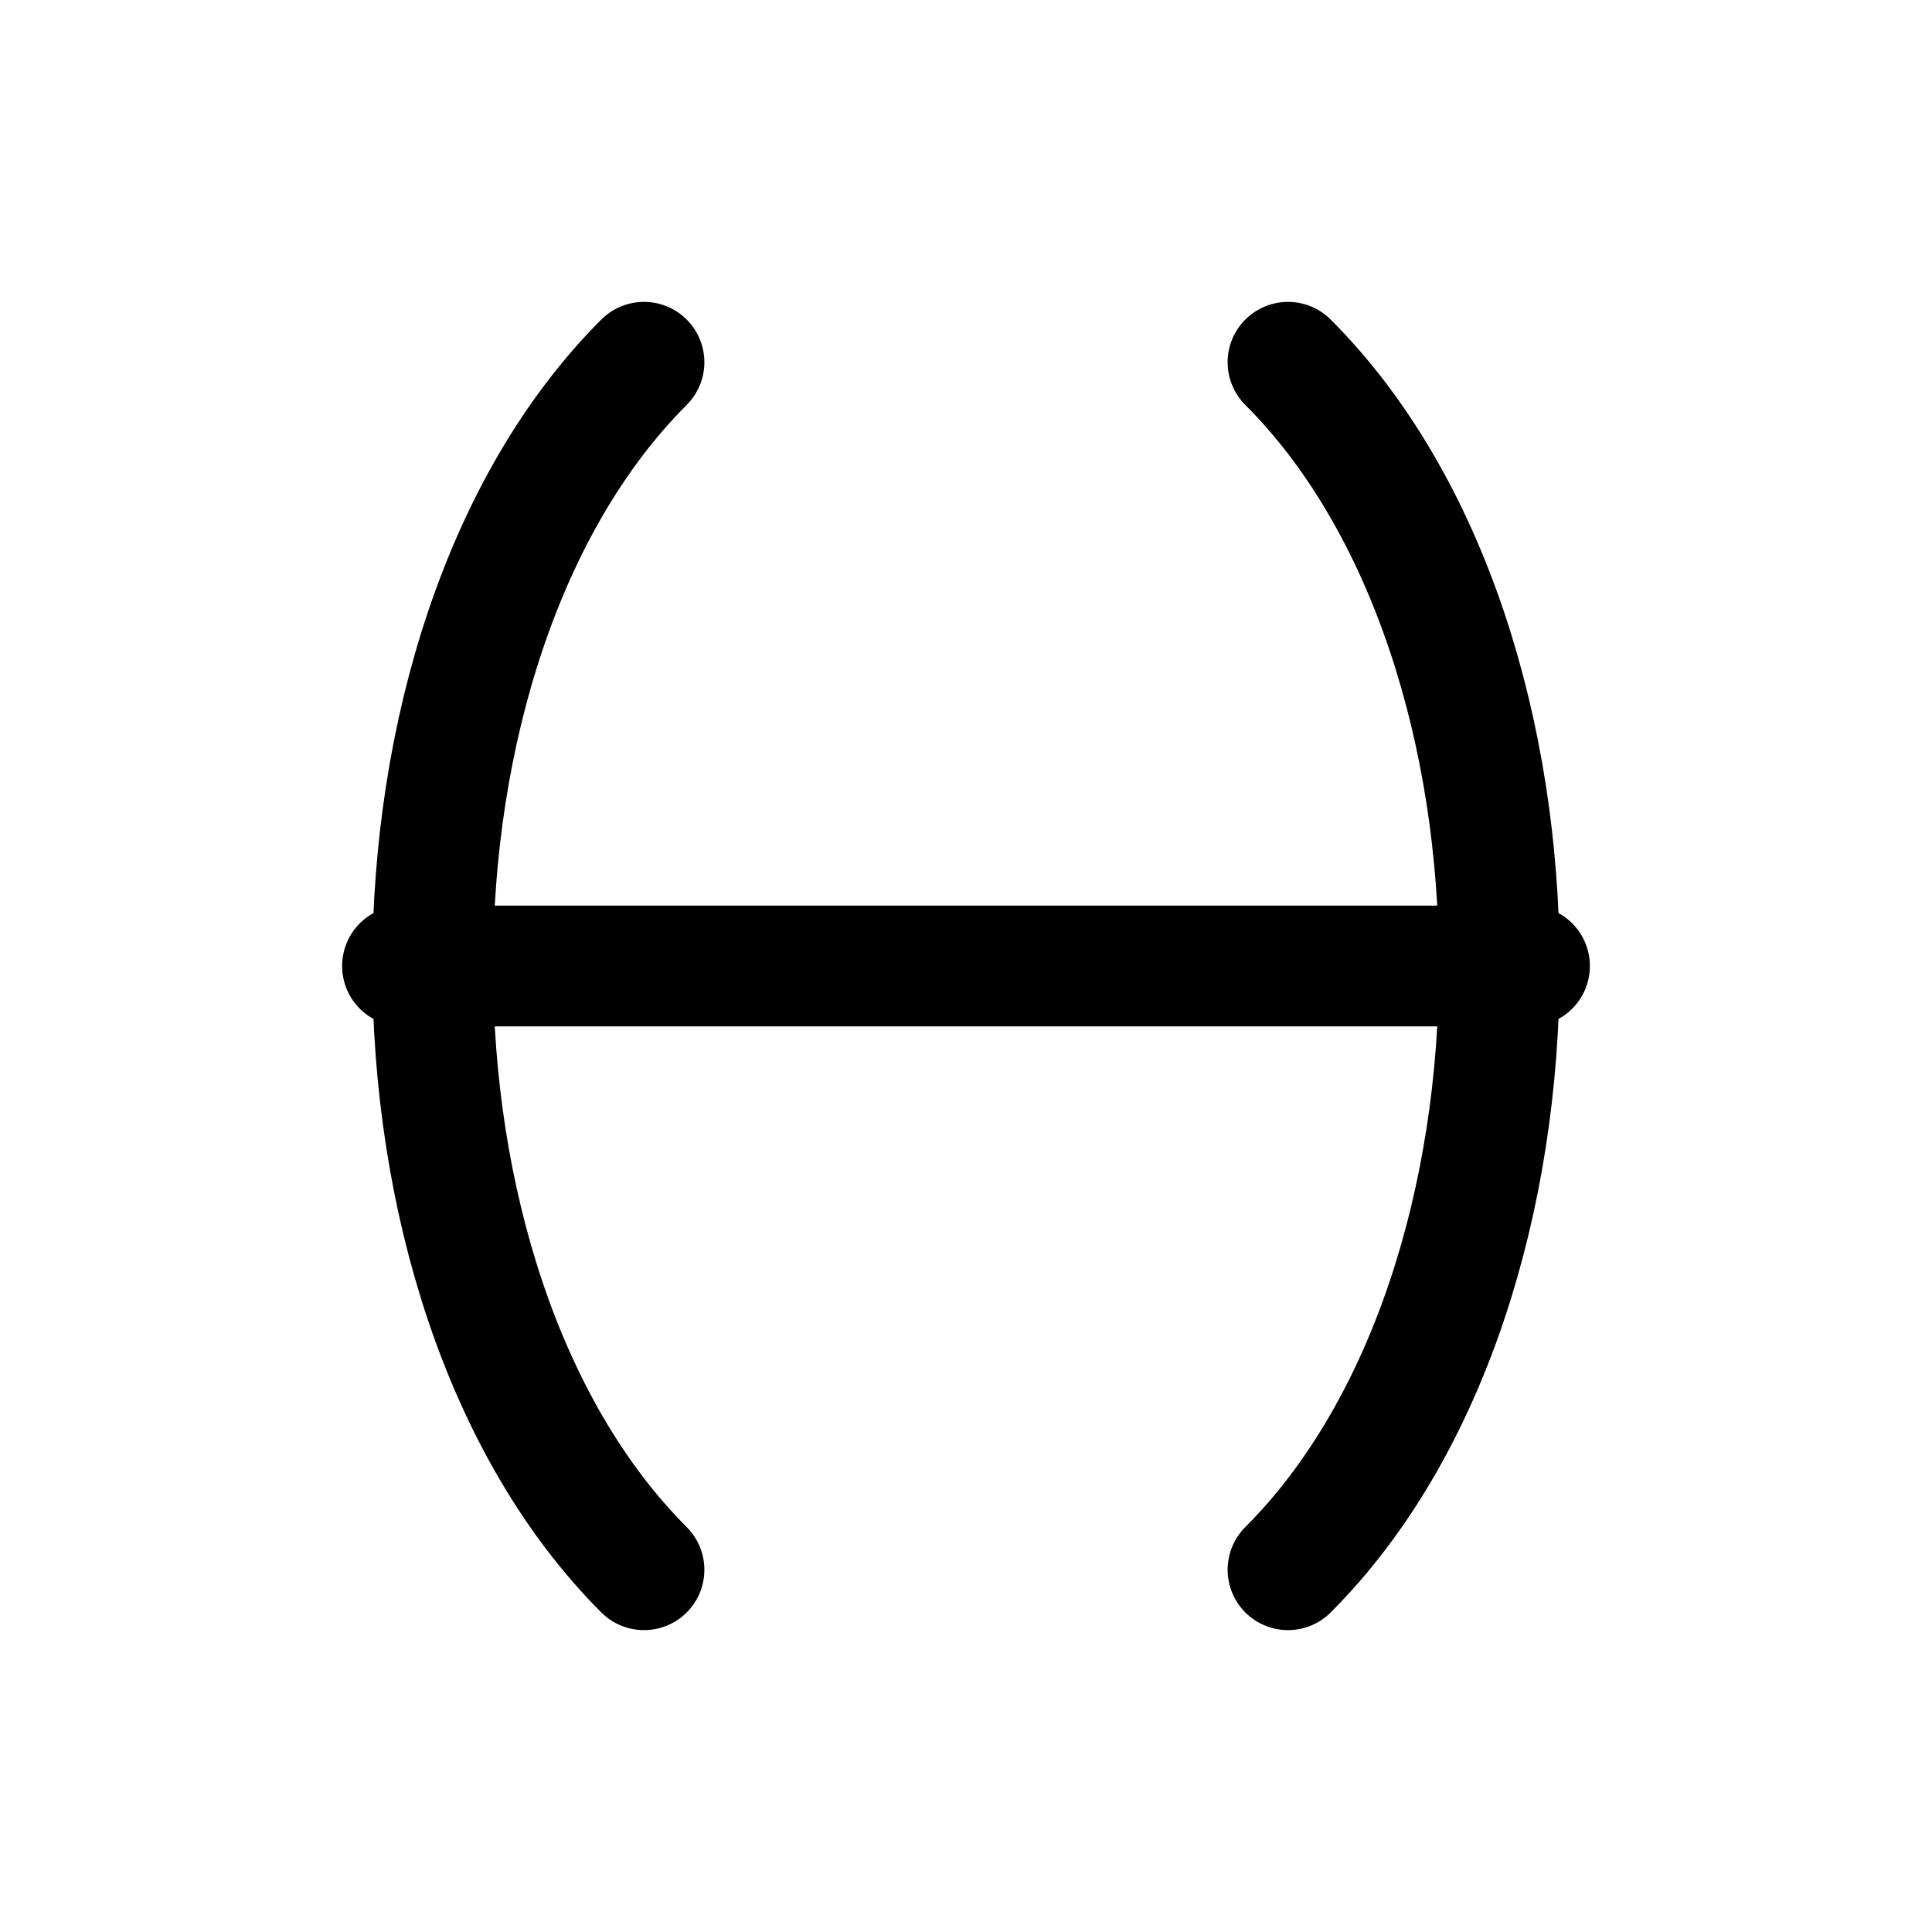
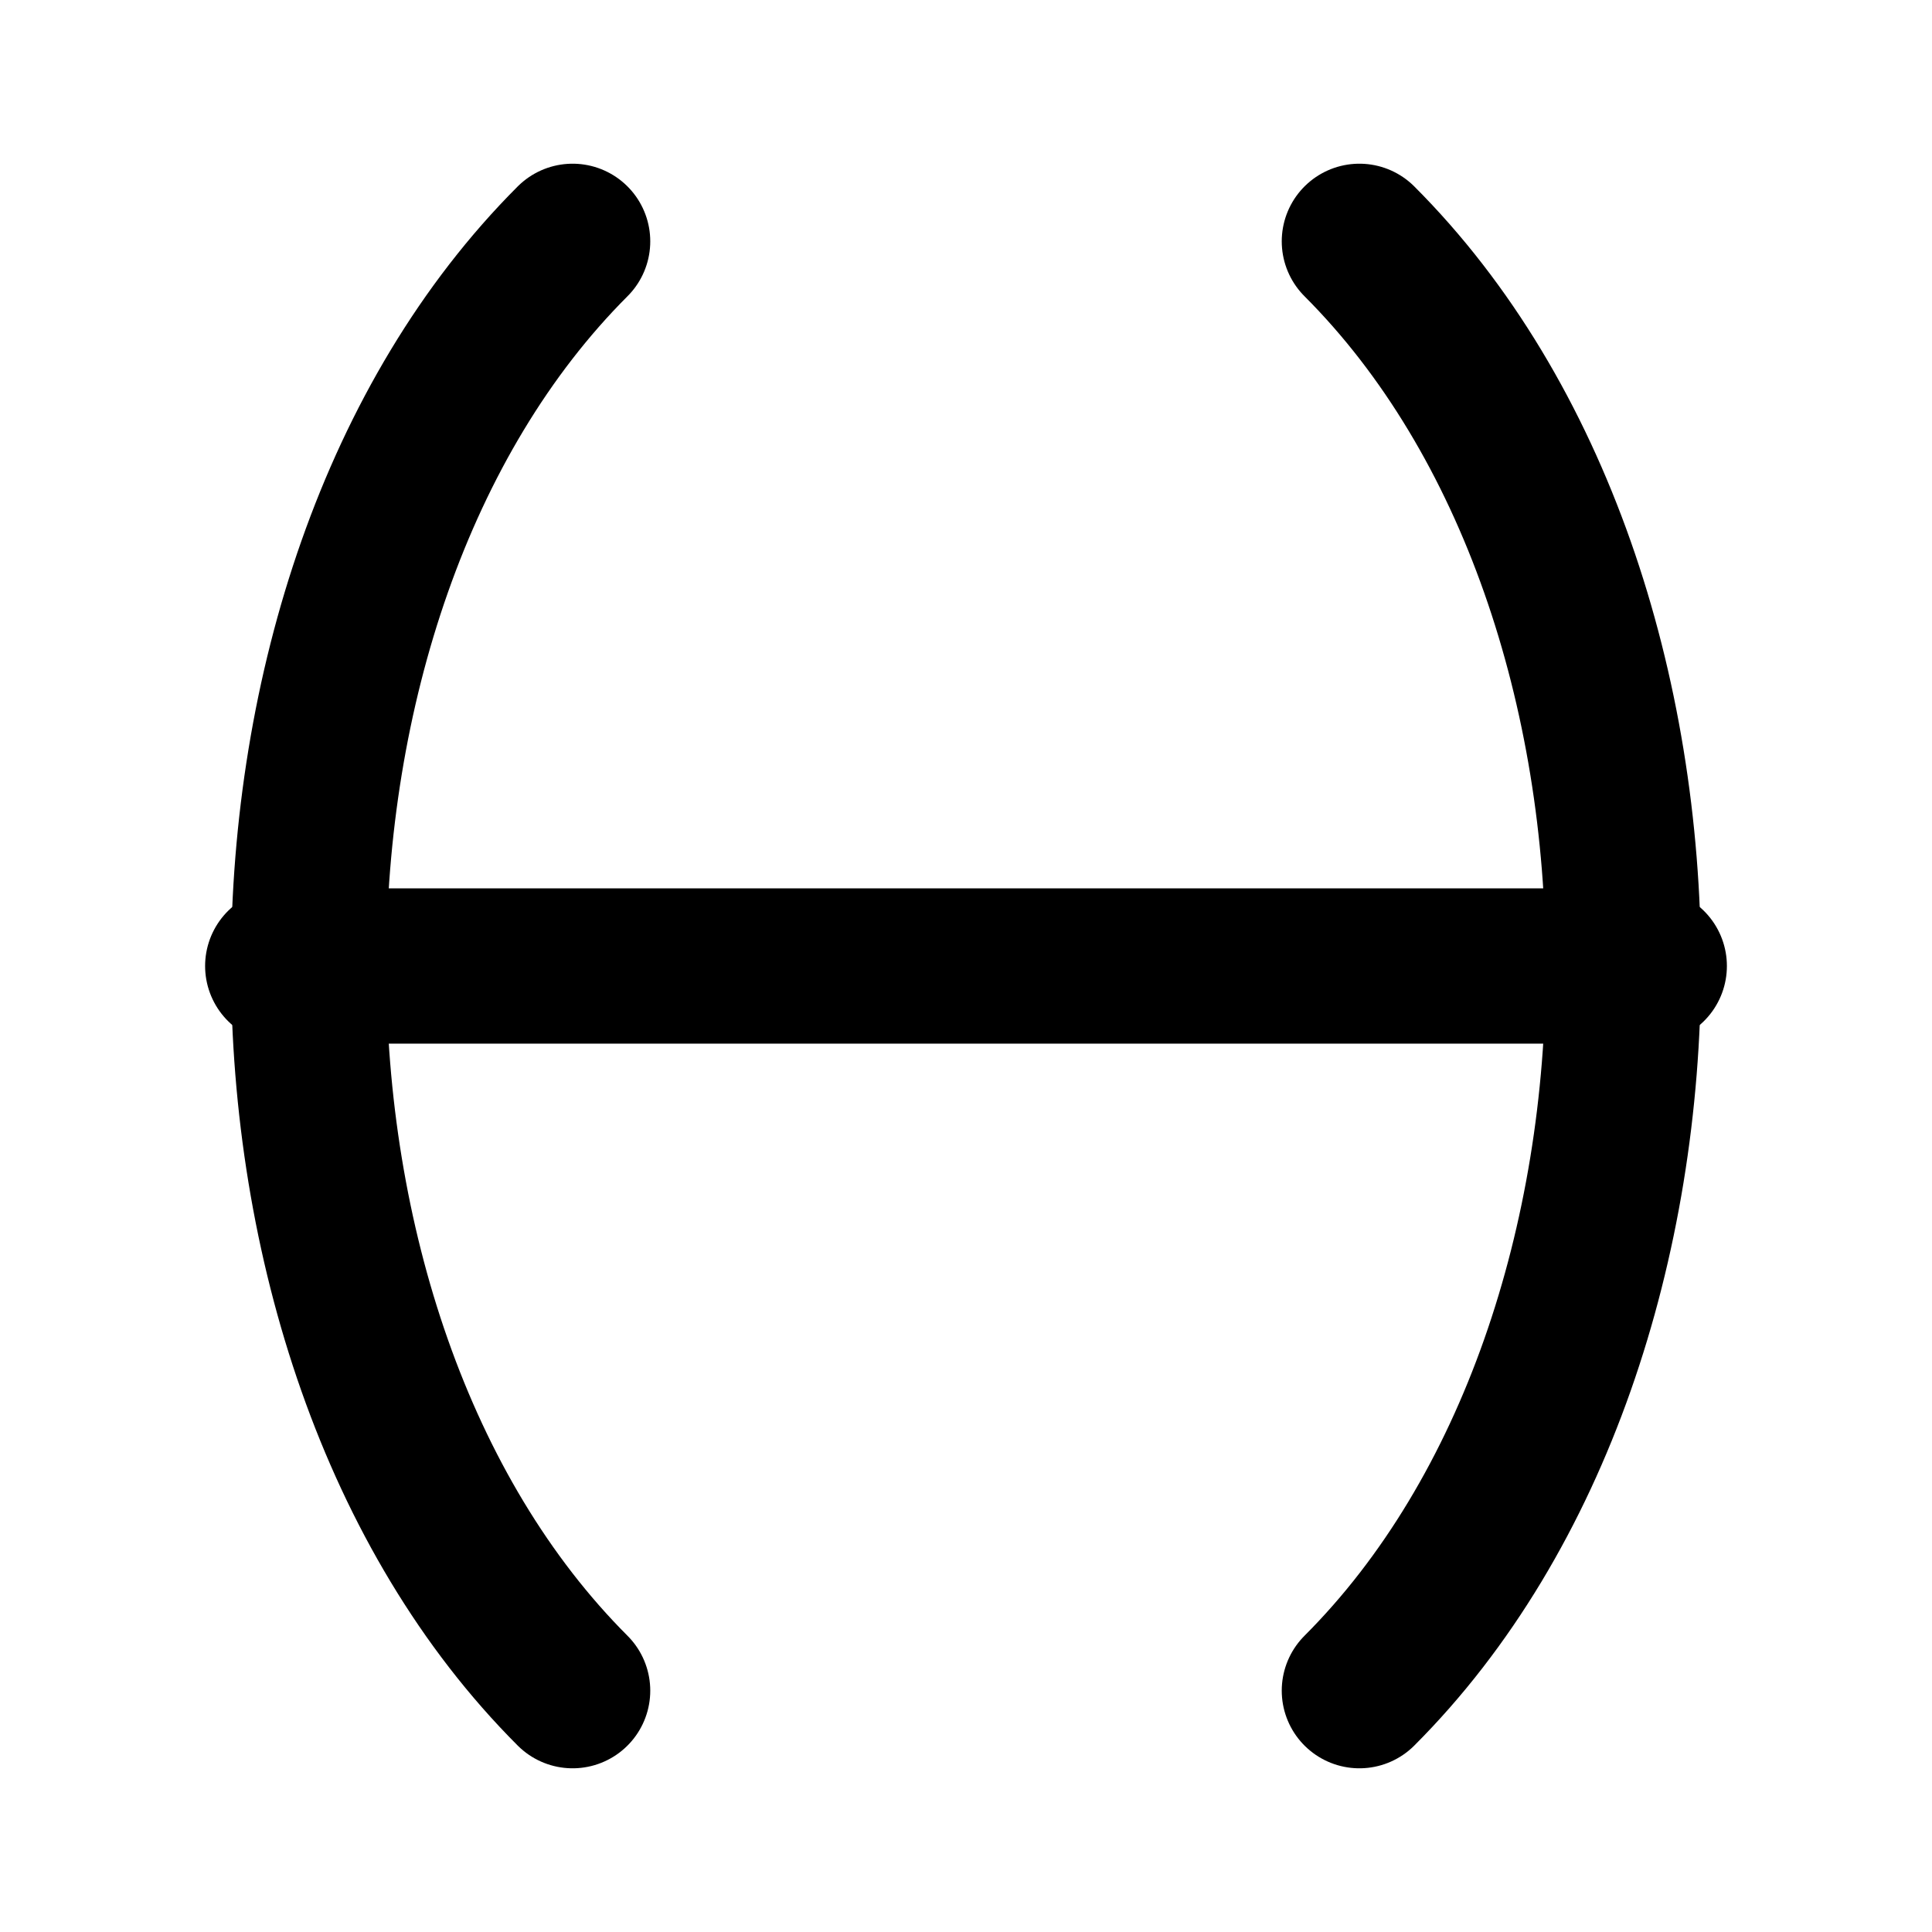
<svg xmlns="http://www.w3.org/2000/svg" width="24" height="24" viewBox="0 0 24 24" fill="none" stroke="currentColor" stroke-width="1.5" stroke-linecap="round" stroke-linejoin="round" aria-hidden="true">
-   <path d="M8 4.5 C4.5 8 4.5 16 8 19.5" />
-   <path d="M16 4.5 C19.5 8 19.5 16 16 19.5" />
-   <path d="M5 12 H19" />
+   <g transform="matrix(1.286 0 0 1.286 -3.432 -3.432)">
+     <path d="M8.2 5 C4.8 8.4 4.8 15.6 8.2 19" />
+     <path d="M15.8 5 C19.2 8.4 19.2 15.6 15.8 19" />
+     <path d="M5.4 12 H18.6" />
+   </g>
</svg>
